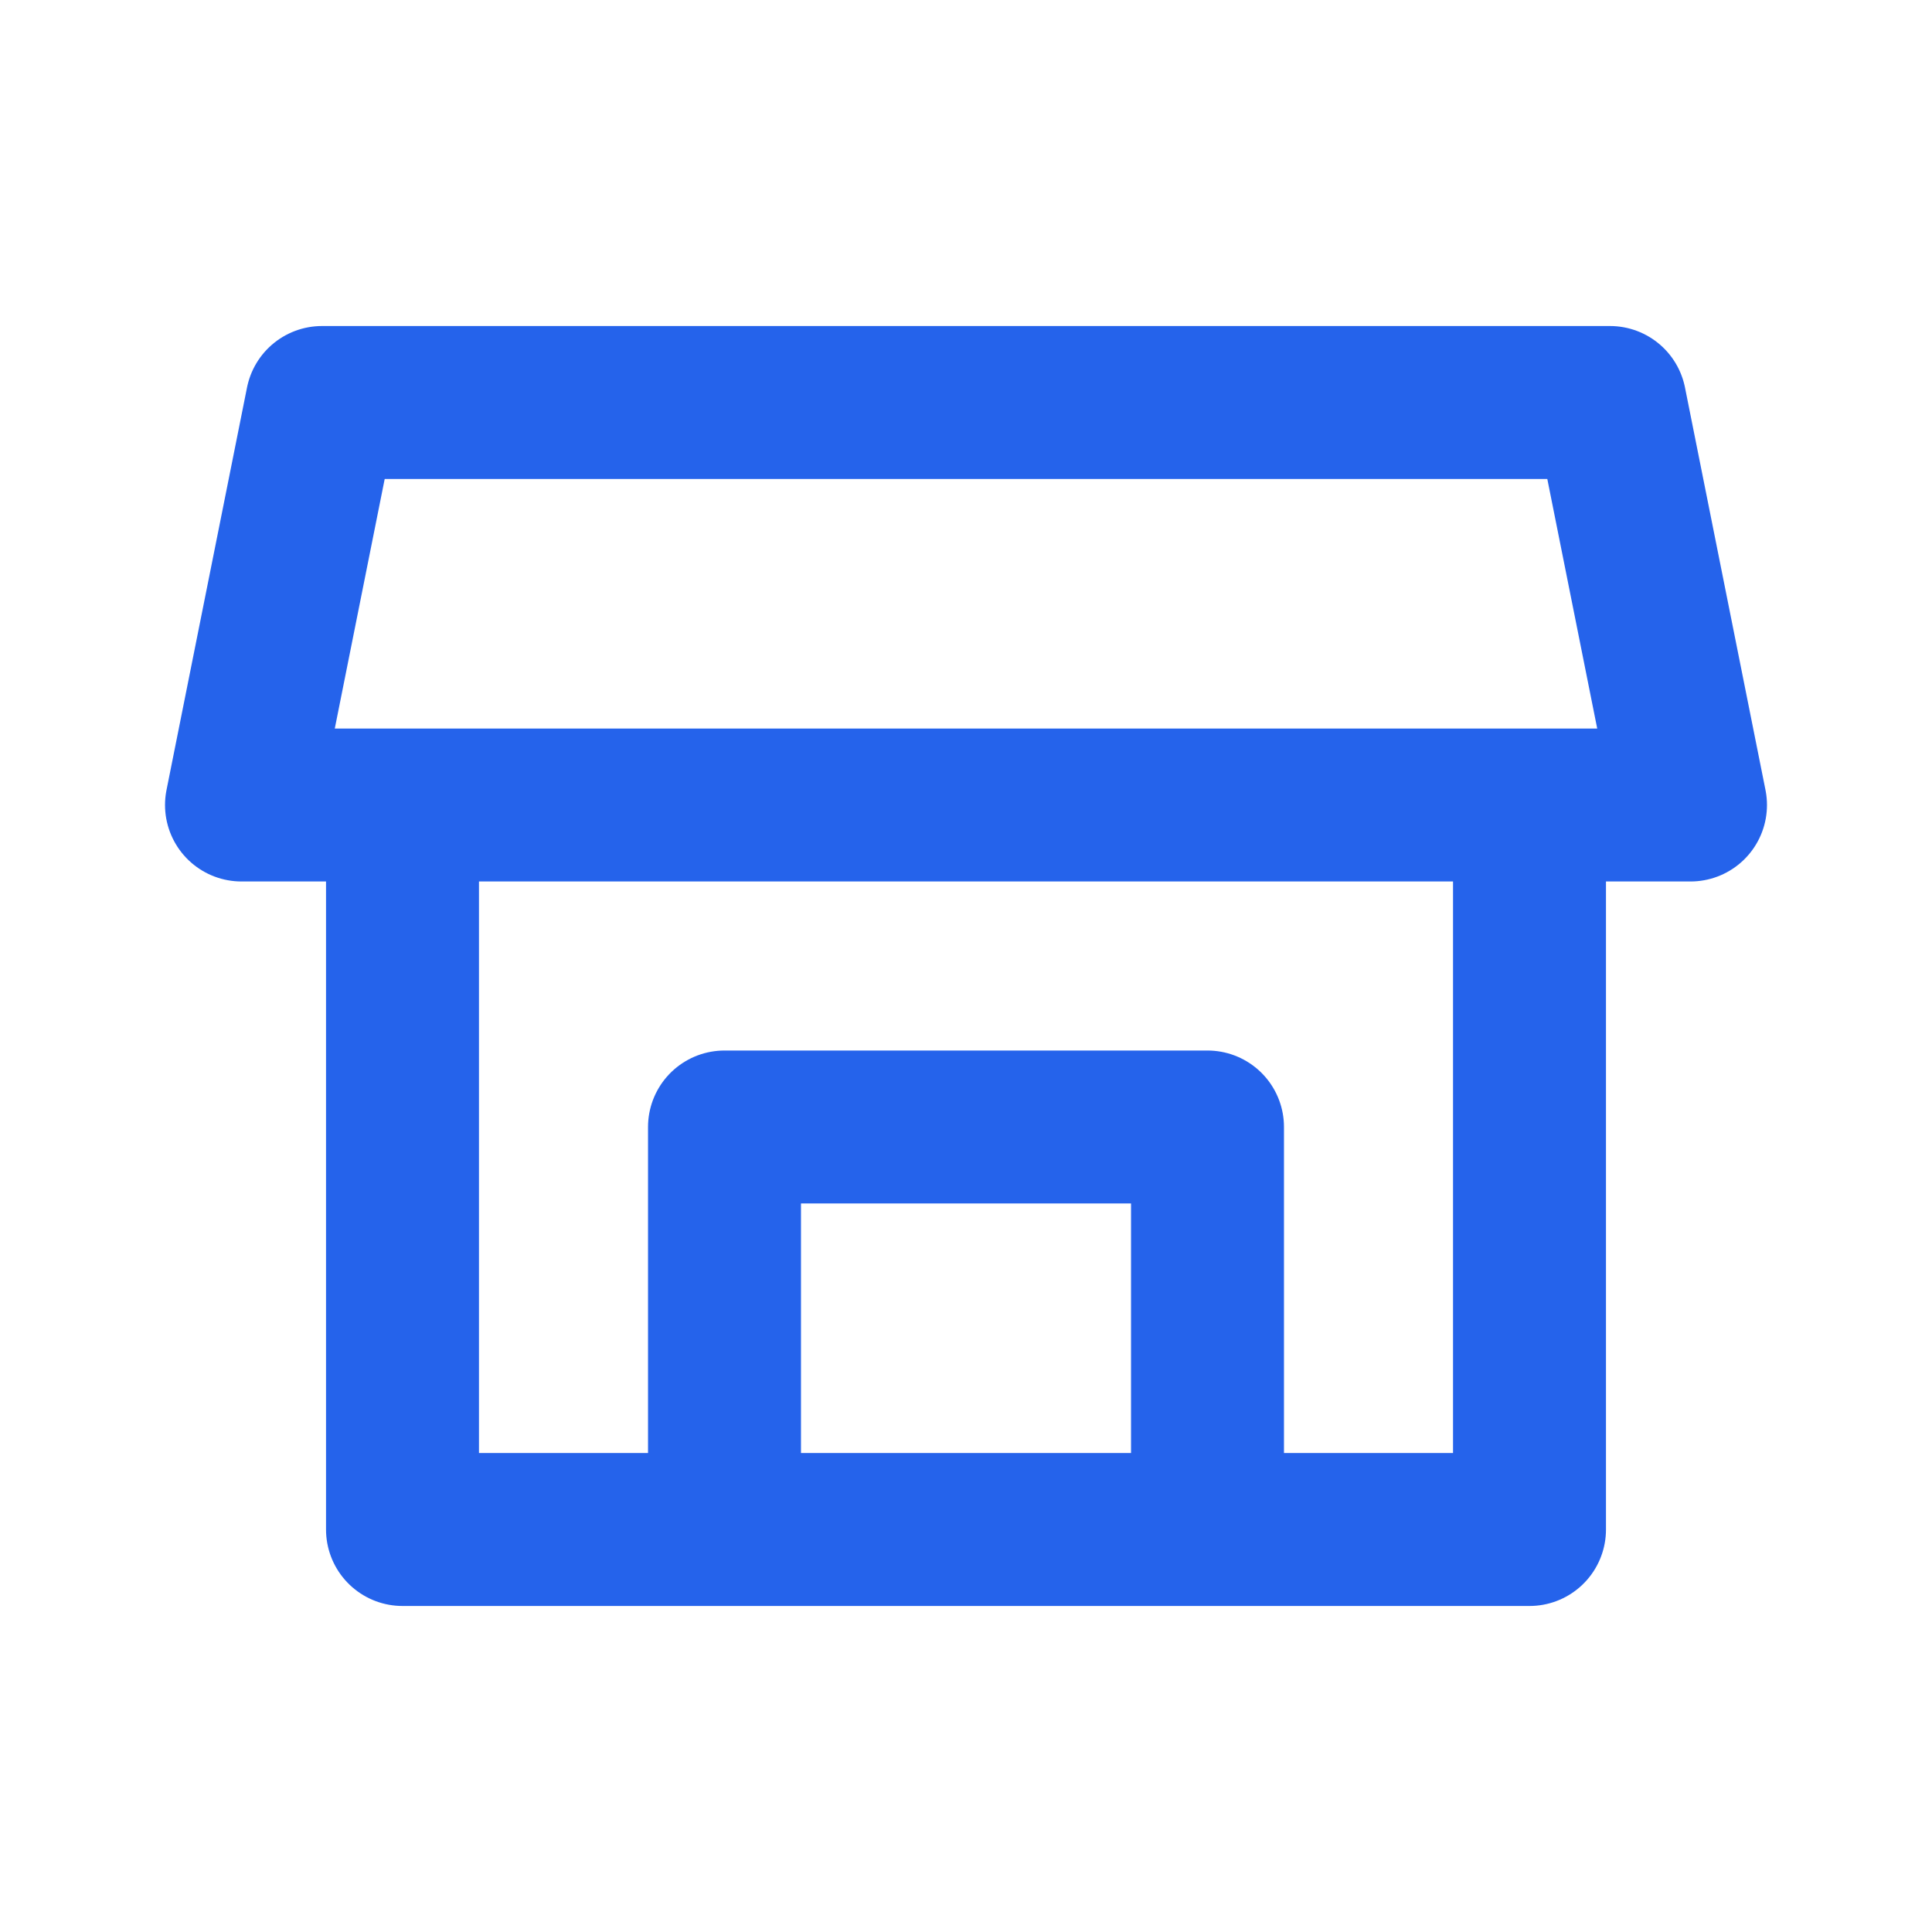
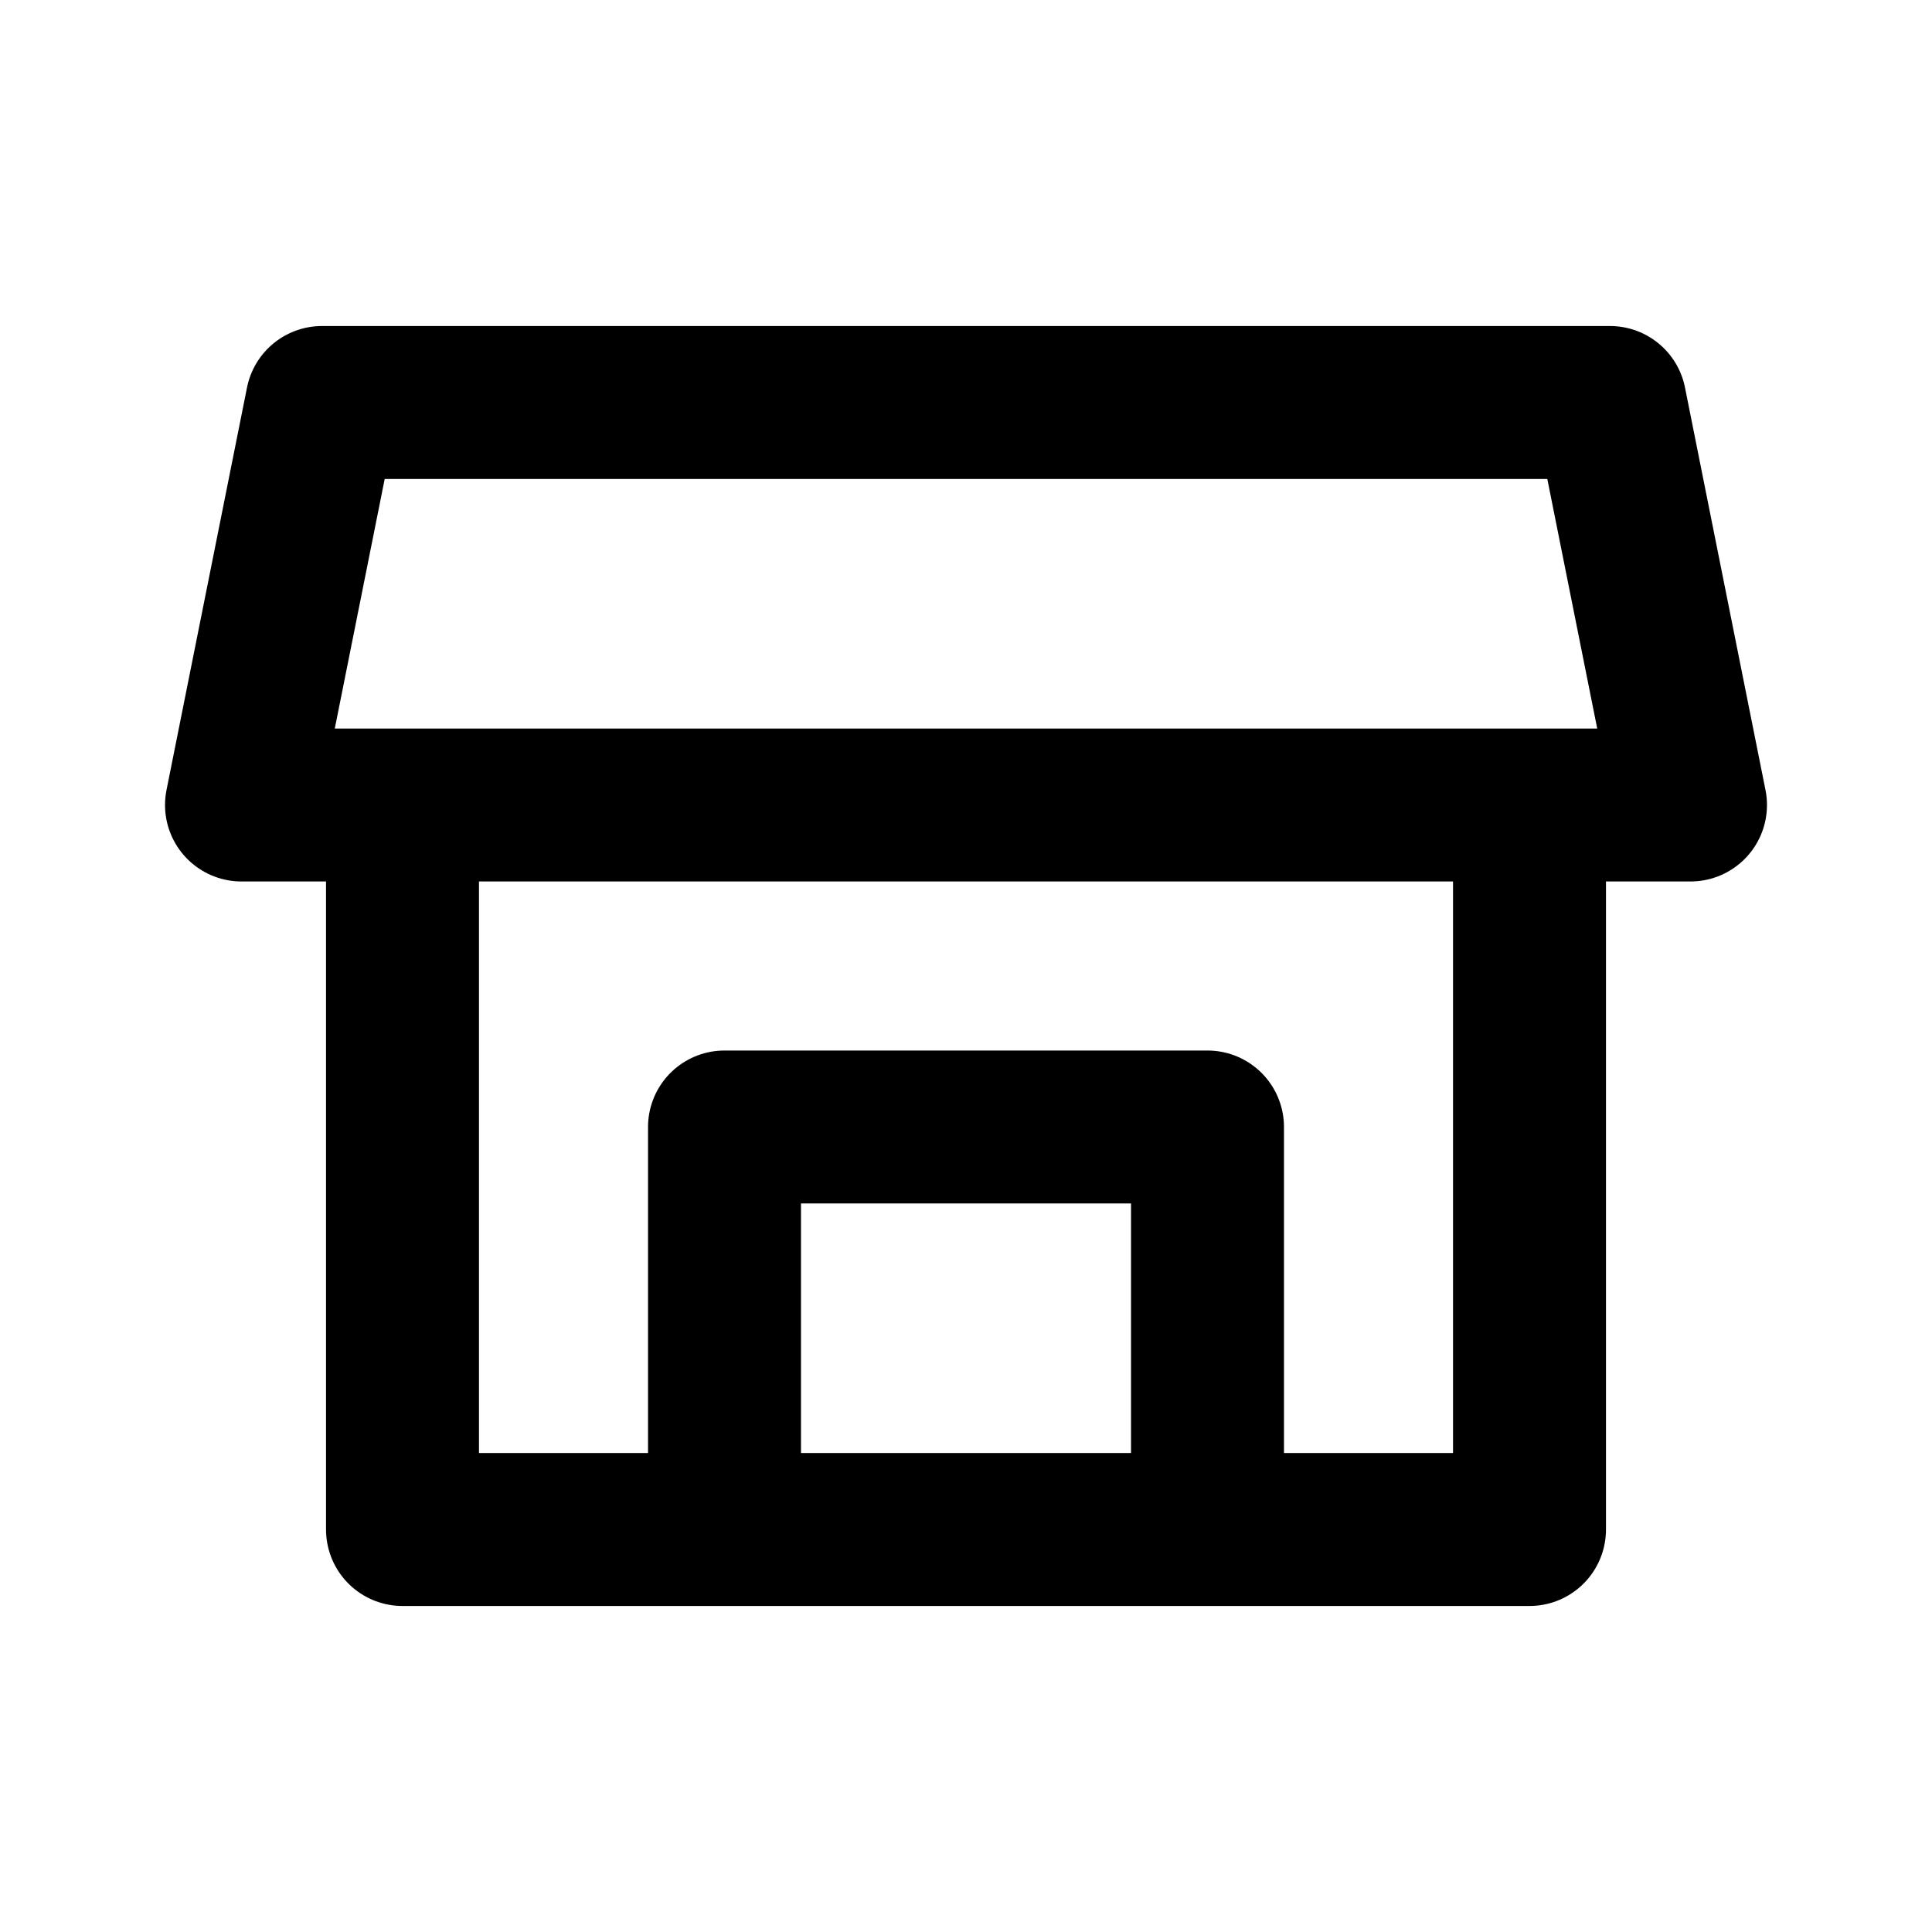
- <svg xmlns="http://www.w3.org/2000/svg" viewBox="0 0 24 24" fill="none" stroke="#2563EB" stroke-width="1.9" stroke-linecap="round" stroke-linejoin="round">
+ <svg xmlns="http://www.w3.org/2000/svg" viewBox="0 0 24 24" fill="none" stroke="#000000" stroke-width="1.9" stroke-linecap="round" stroke-linejoin="round">
  <path d="M3 10h18M5 10v9h14v-9M4 5h16l1 5H3l1-5ZM9 14h6v5H9z" />
</svg>
